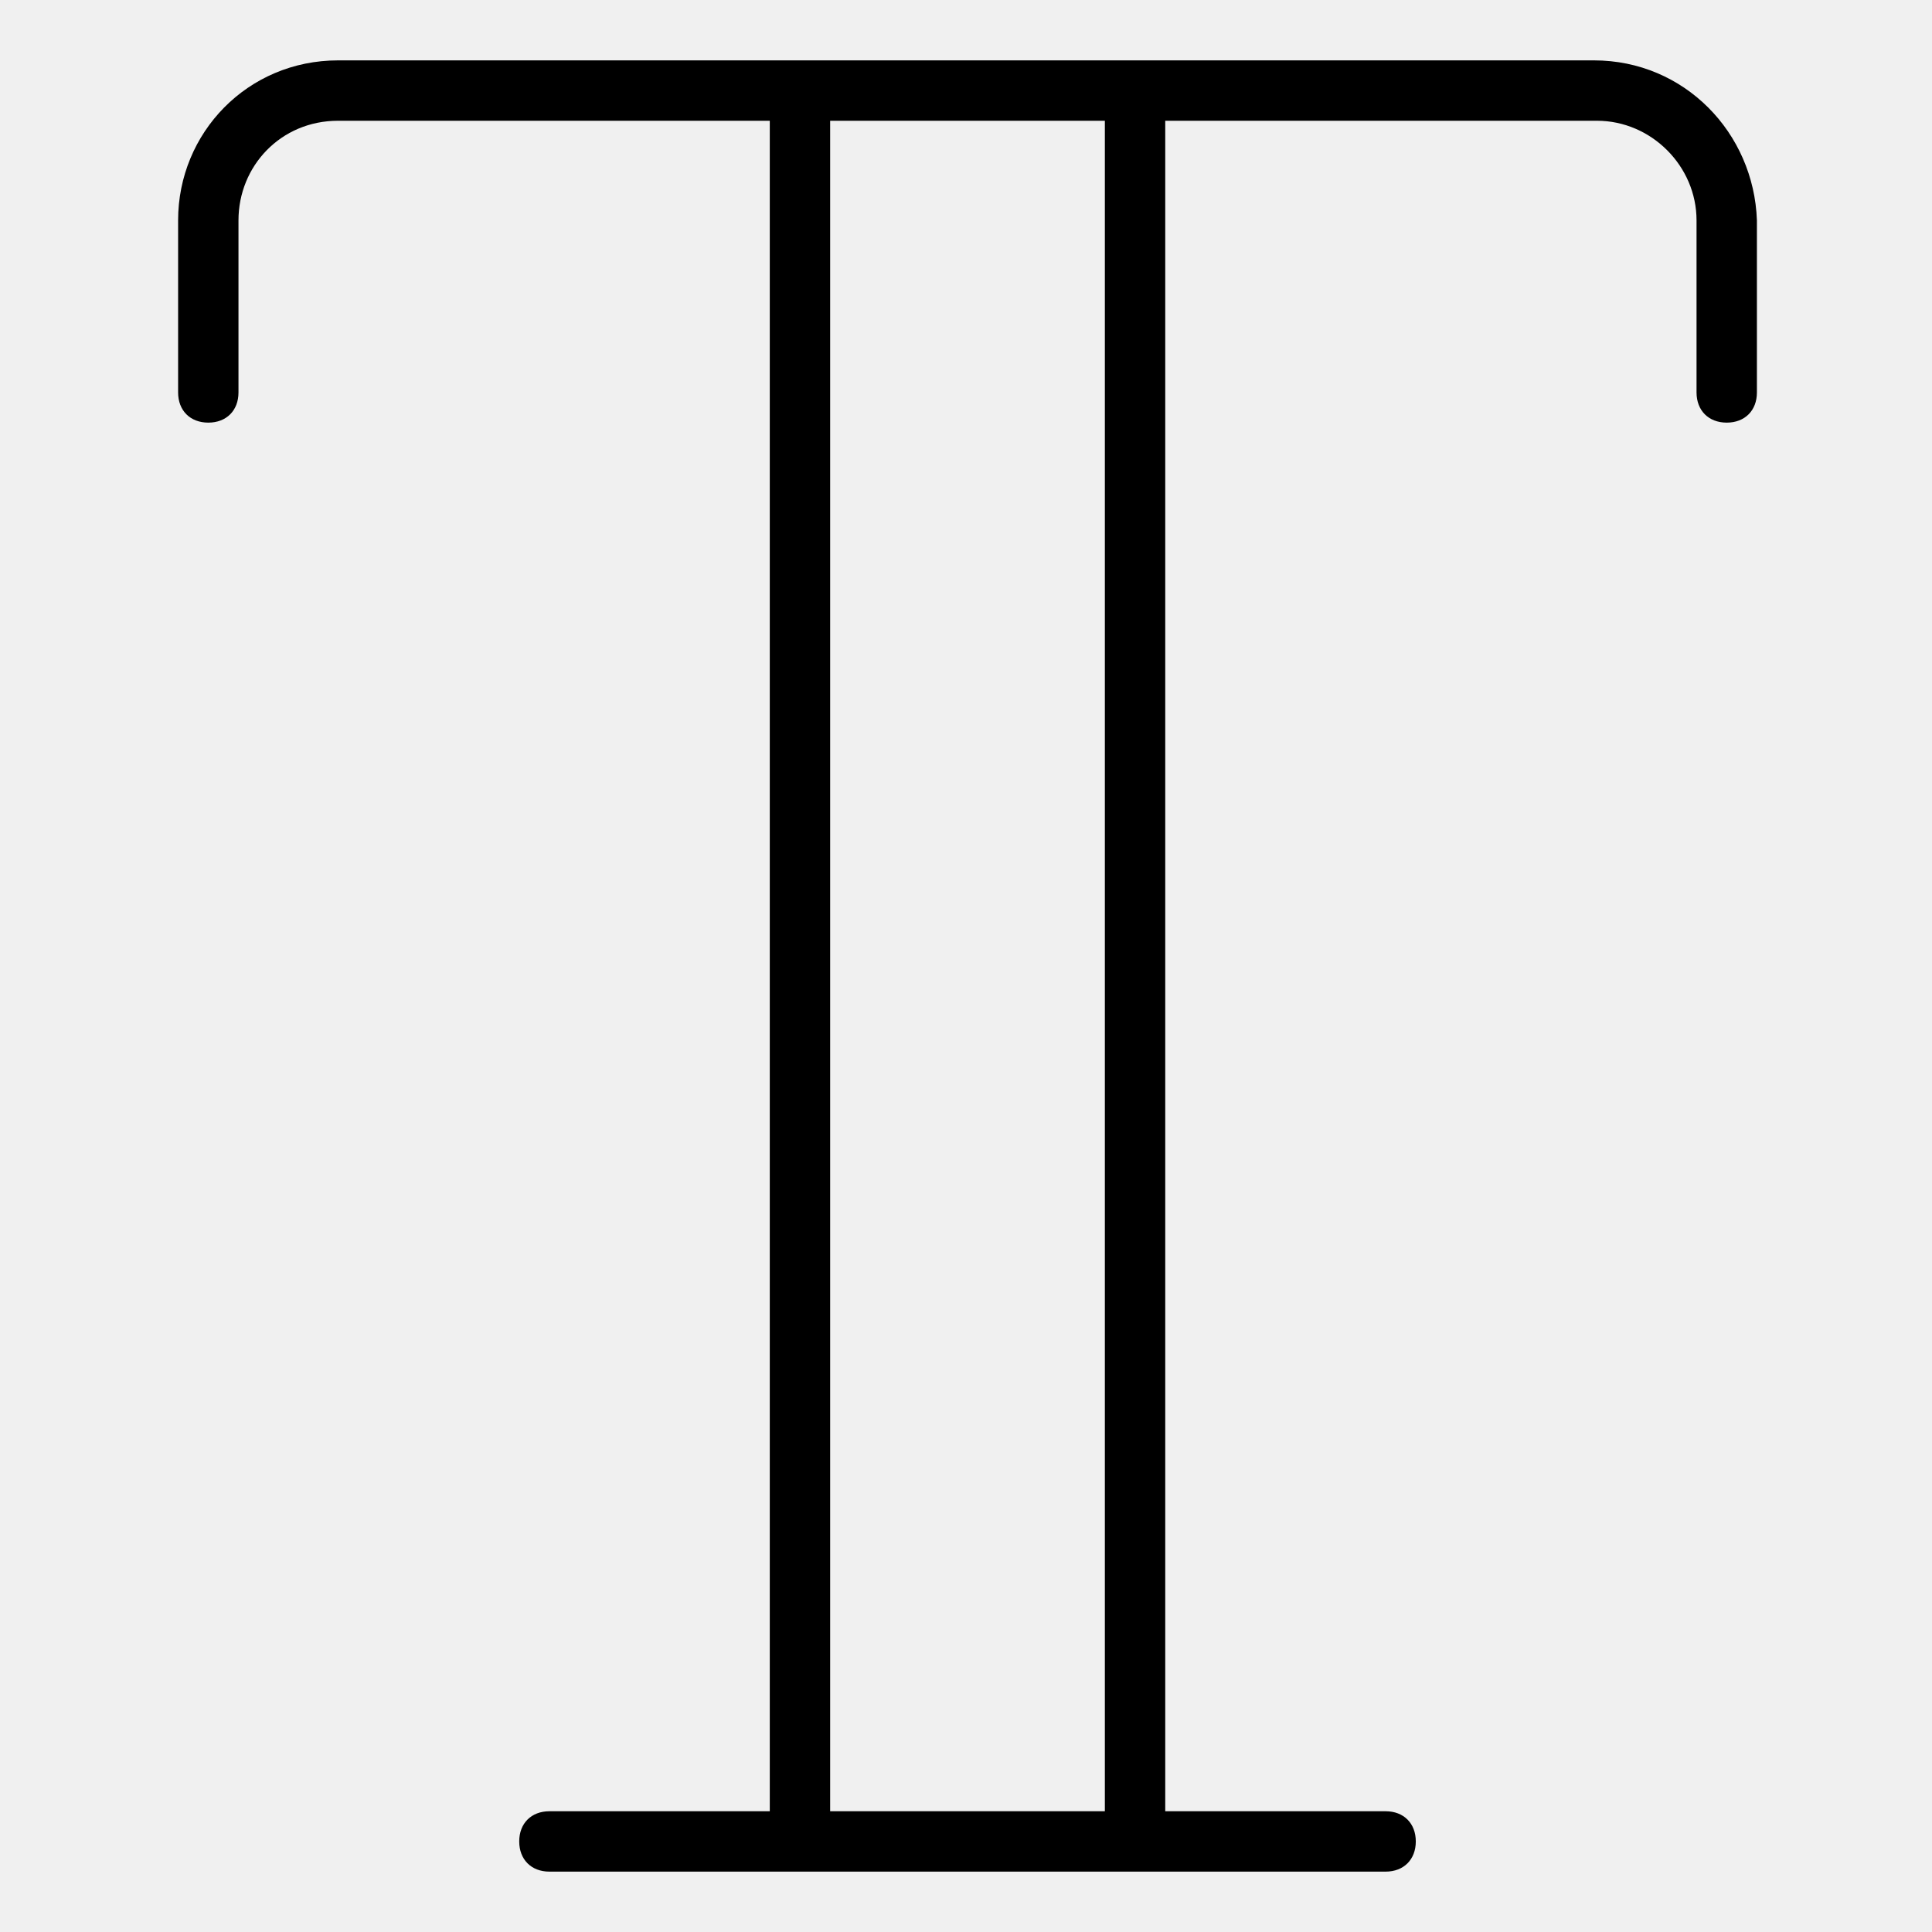
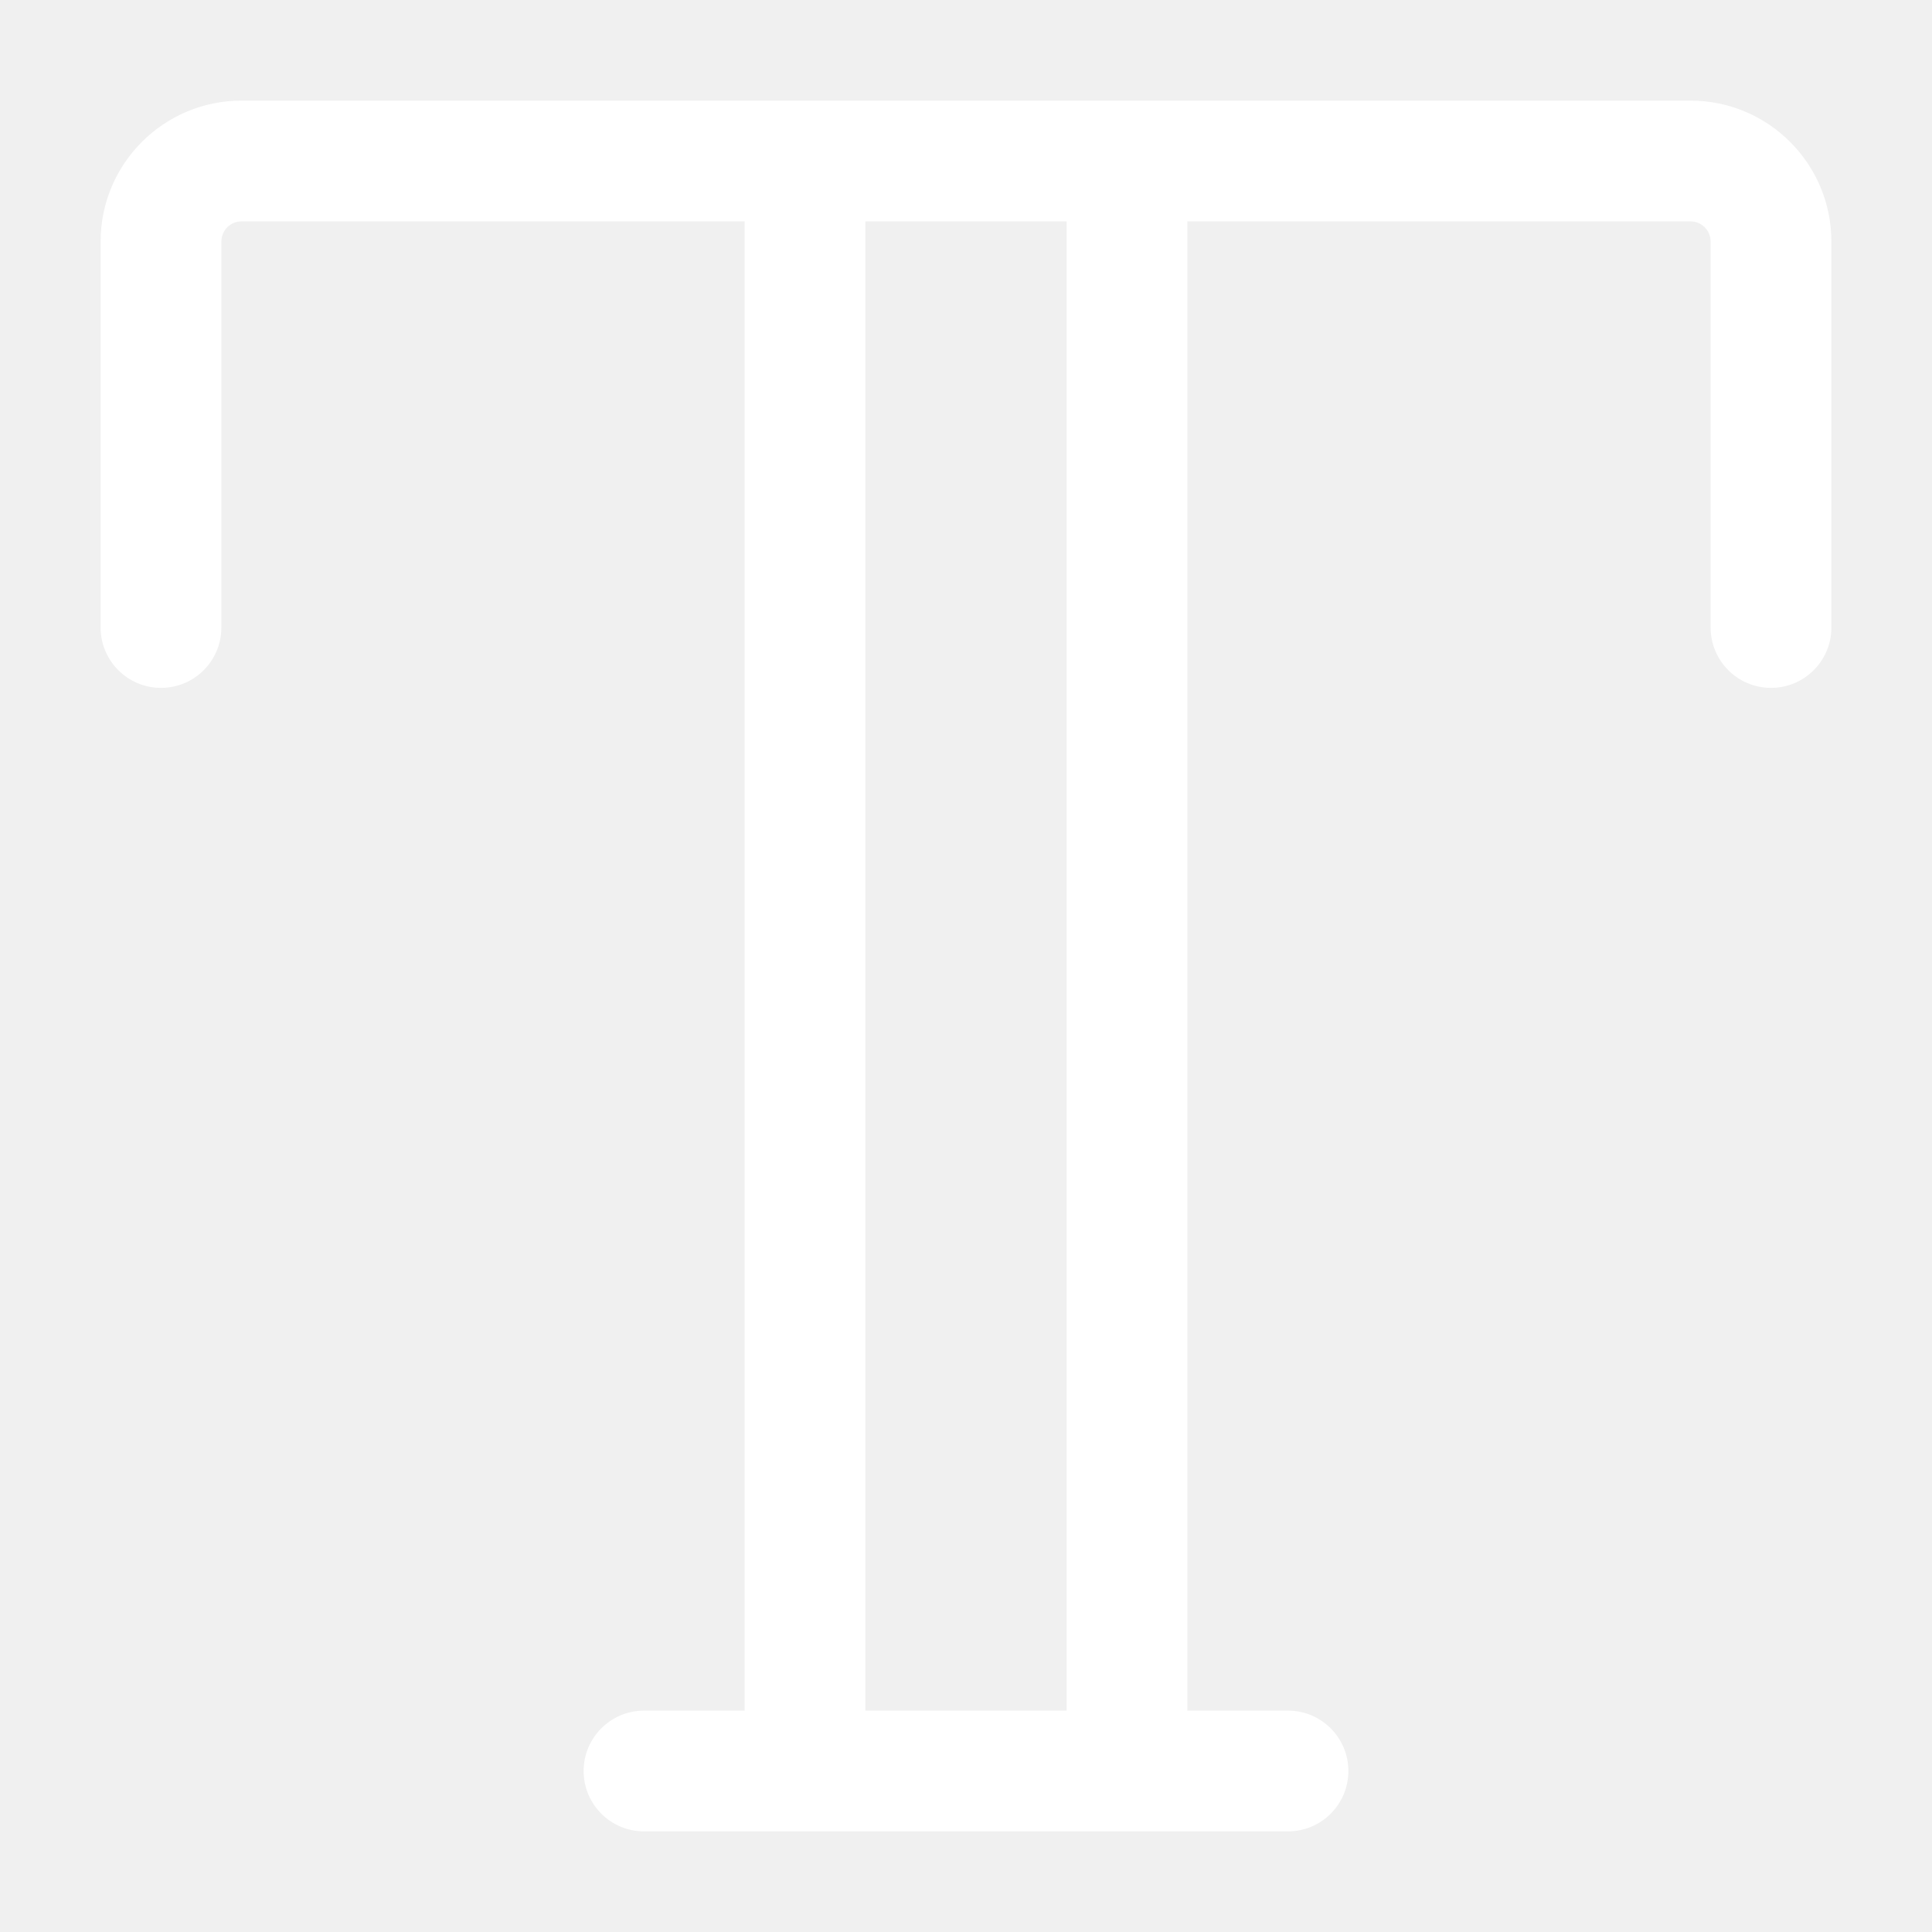
- <svg xmlns="http://www.w3.org/2000/svg" fill="#000000" width="52" height="52" version="1.1" id="lni_lni-text-alt" x="0px" y="0px" viewBox="0 0 64 64" style="enable-background:new 0 0 64 64;" xml:space="preserve">
-   <path d="M52.8,2H11.2C8.2,2,5.9,4.4,5.9,7.3v5.7c0,0.6,0.4,1,1,1s1-0.4,1-1V7.3C7.9,5.5,9.3,4,11.2,4h14.3v56h-7.3c-0.6,0-1,0.4-1,1  s0.4,1,1,1h27.7c0.6,0,1-0.4,1-1s-0.4-1-1-1h-7.3V4h14.3c1.8,0,3.3,1.5,3.3,3.3v5.7c0,0.6,0.4,1,1,1s1-0.4,1-1V7.3  C58.1,4.4,55.8,2,52.8,2z M36.6,60h-9.1V4h9.1V60z" />
+ <svg xmlns="http://www.w3.org/2000/svg" fill="#ffffff" width="52" height="52" viewBox="0 0 24 24">
+   <path d="M1.25 3C1.25 2.034 2.034 1.25 3 1.25H21C21.966 1.25 22.75 2.034 22.75 3V7.795C22.75 8.21 22.414 8.545 22 8.545C21.586 8.545 21.25 8.21 21.25 7.795V3C21.25 2.862 21.138 2.75 21 2.75H14.75V21.25H16C16.414 21.25 16.75 21.586 16.75 22C16.75 22.414 16.414 22.75 16 22.75H8C7.586 22.75 7.25 22.414 7.25 22C7.25 21.586 7.586 21.25 8 21.25H9.25V2.75H3C2.862 2.75 2.75 2.862 2.75 3V7.795C2.75 8.21 2.414 8.545 2 8.545C1.586 8.545 1.25 8.21 1.25 7.795V3ZM10.75 2.75V21.25H13.25V2.75H10.75Z" />
</svg>
